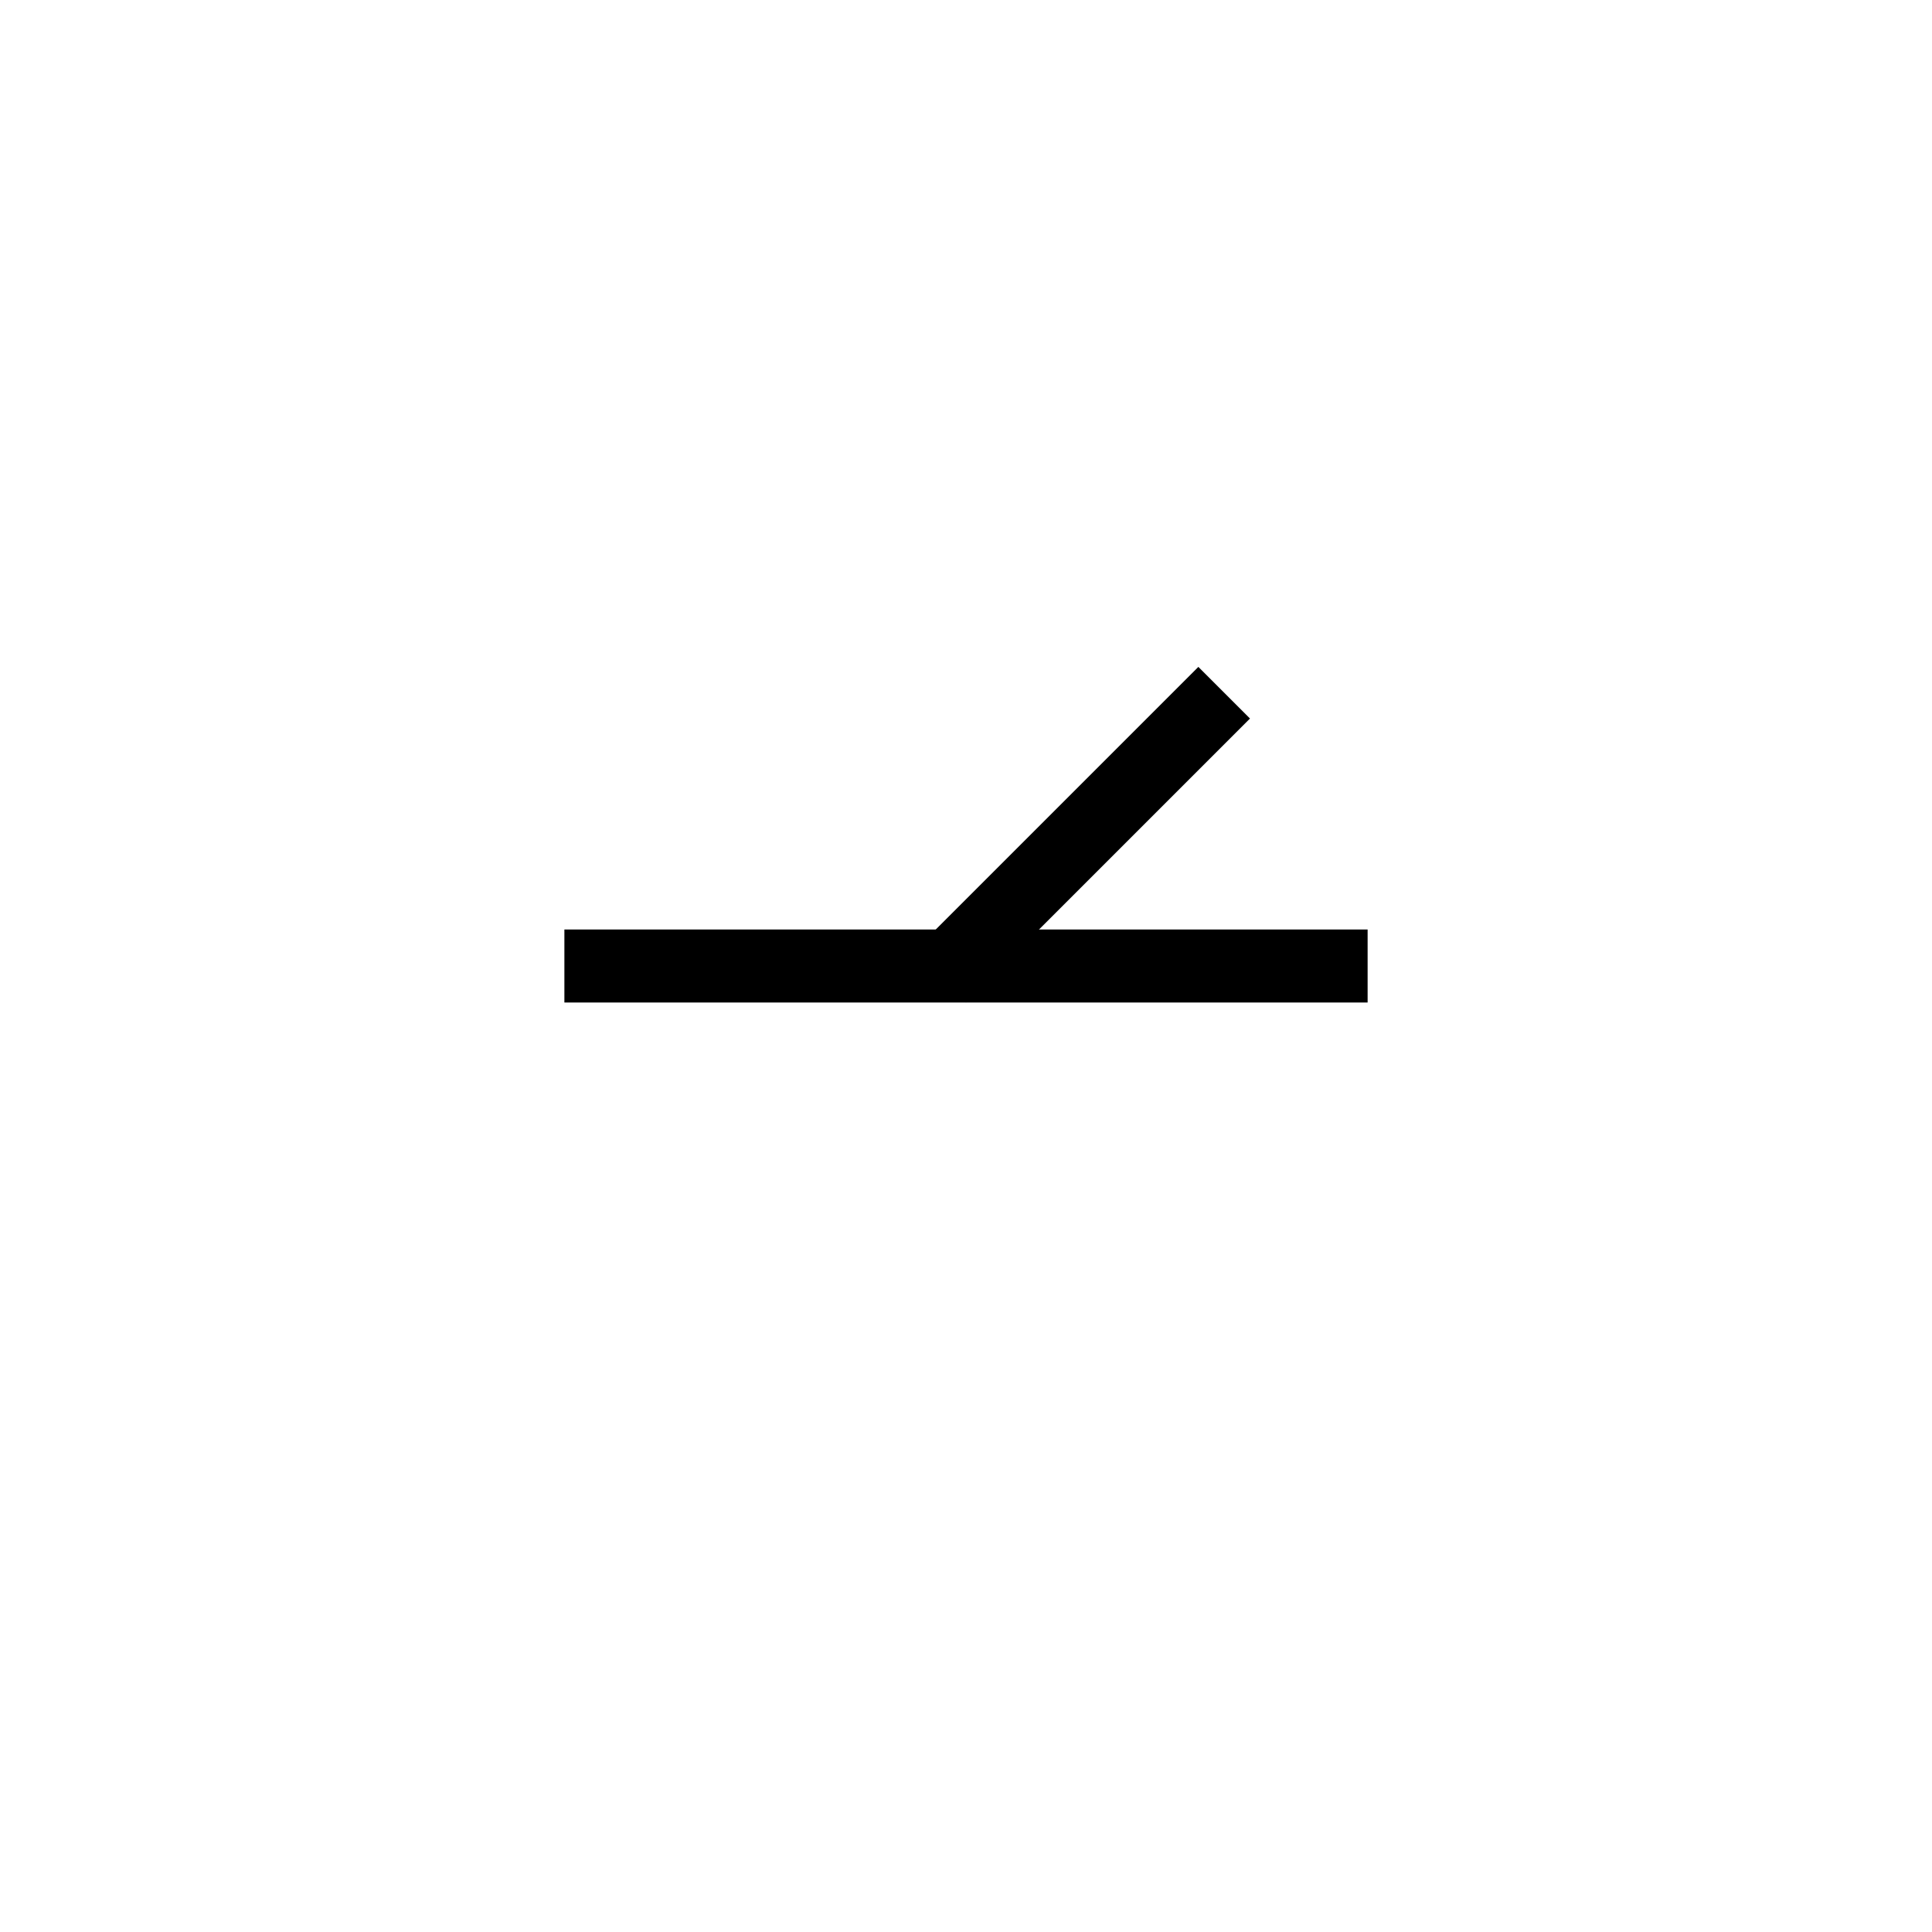
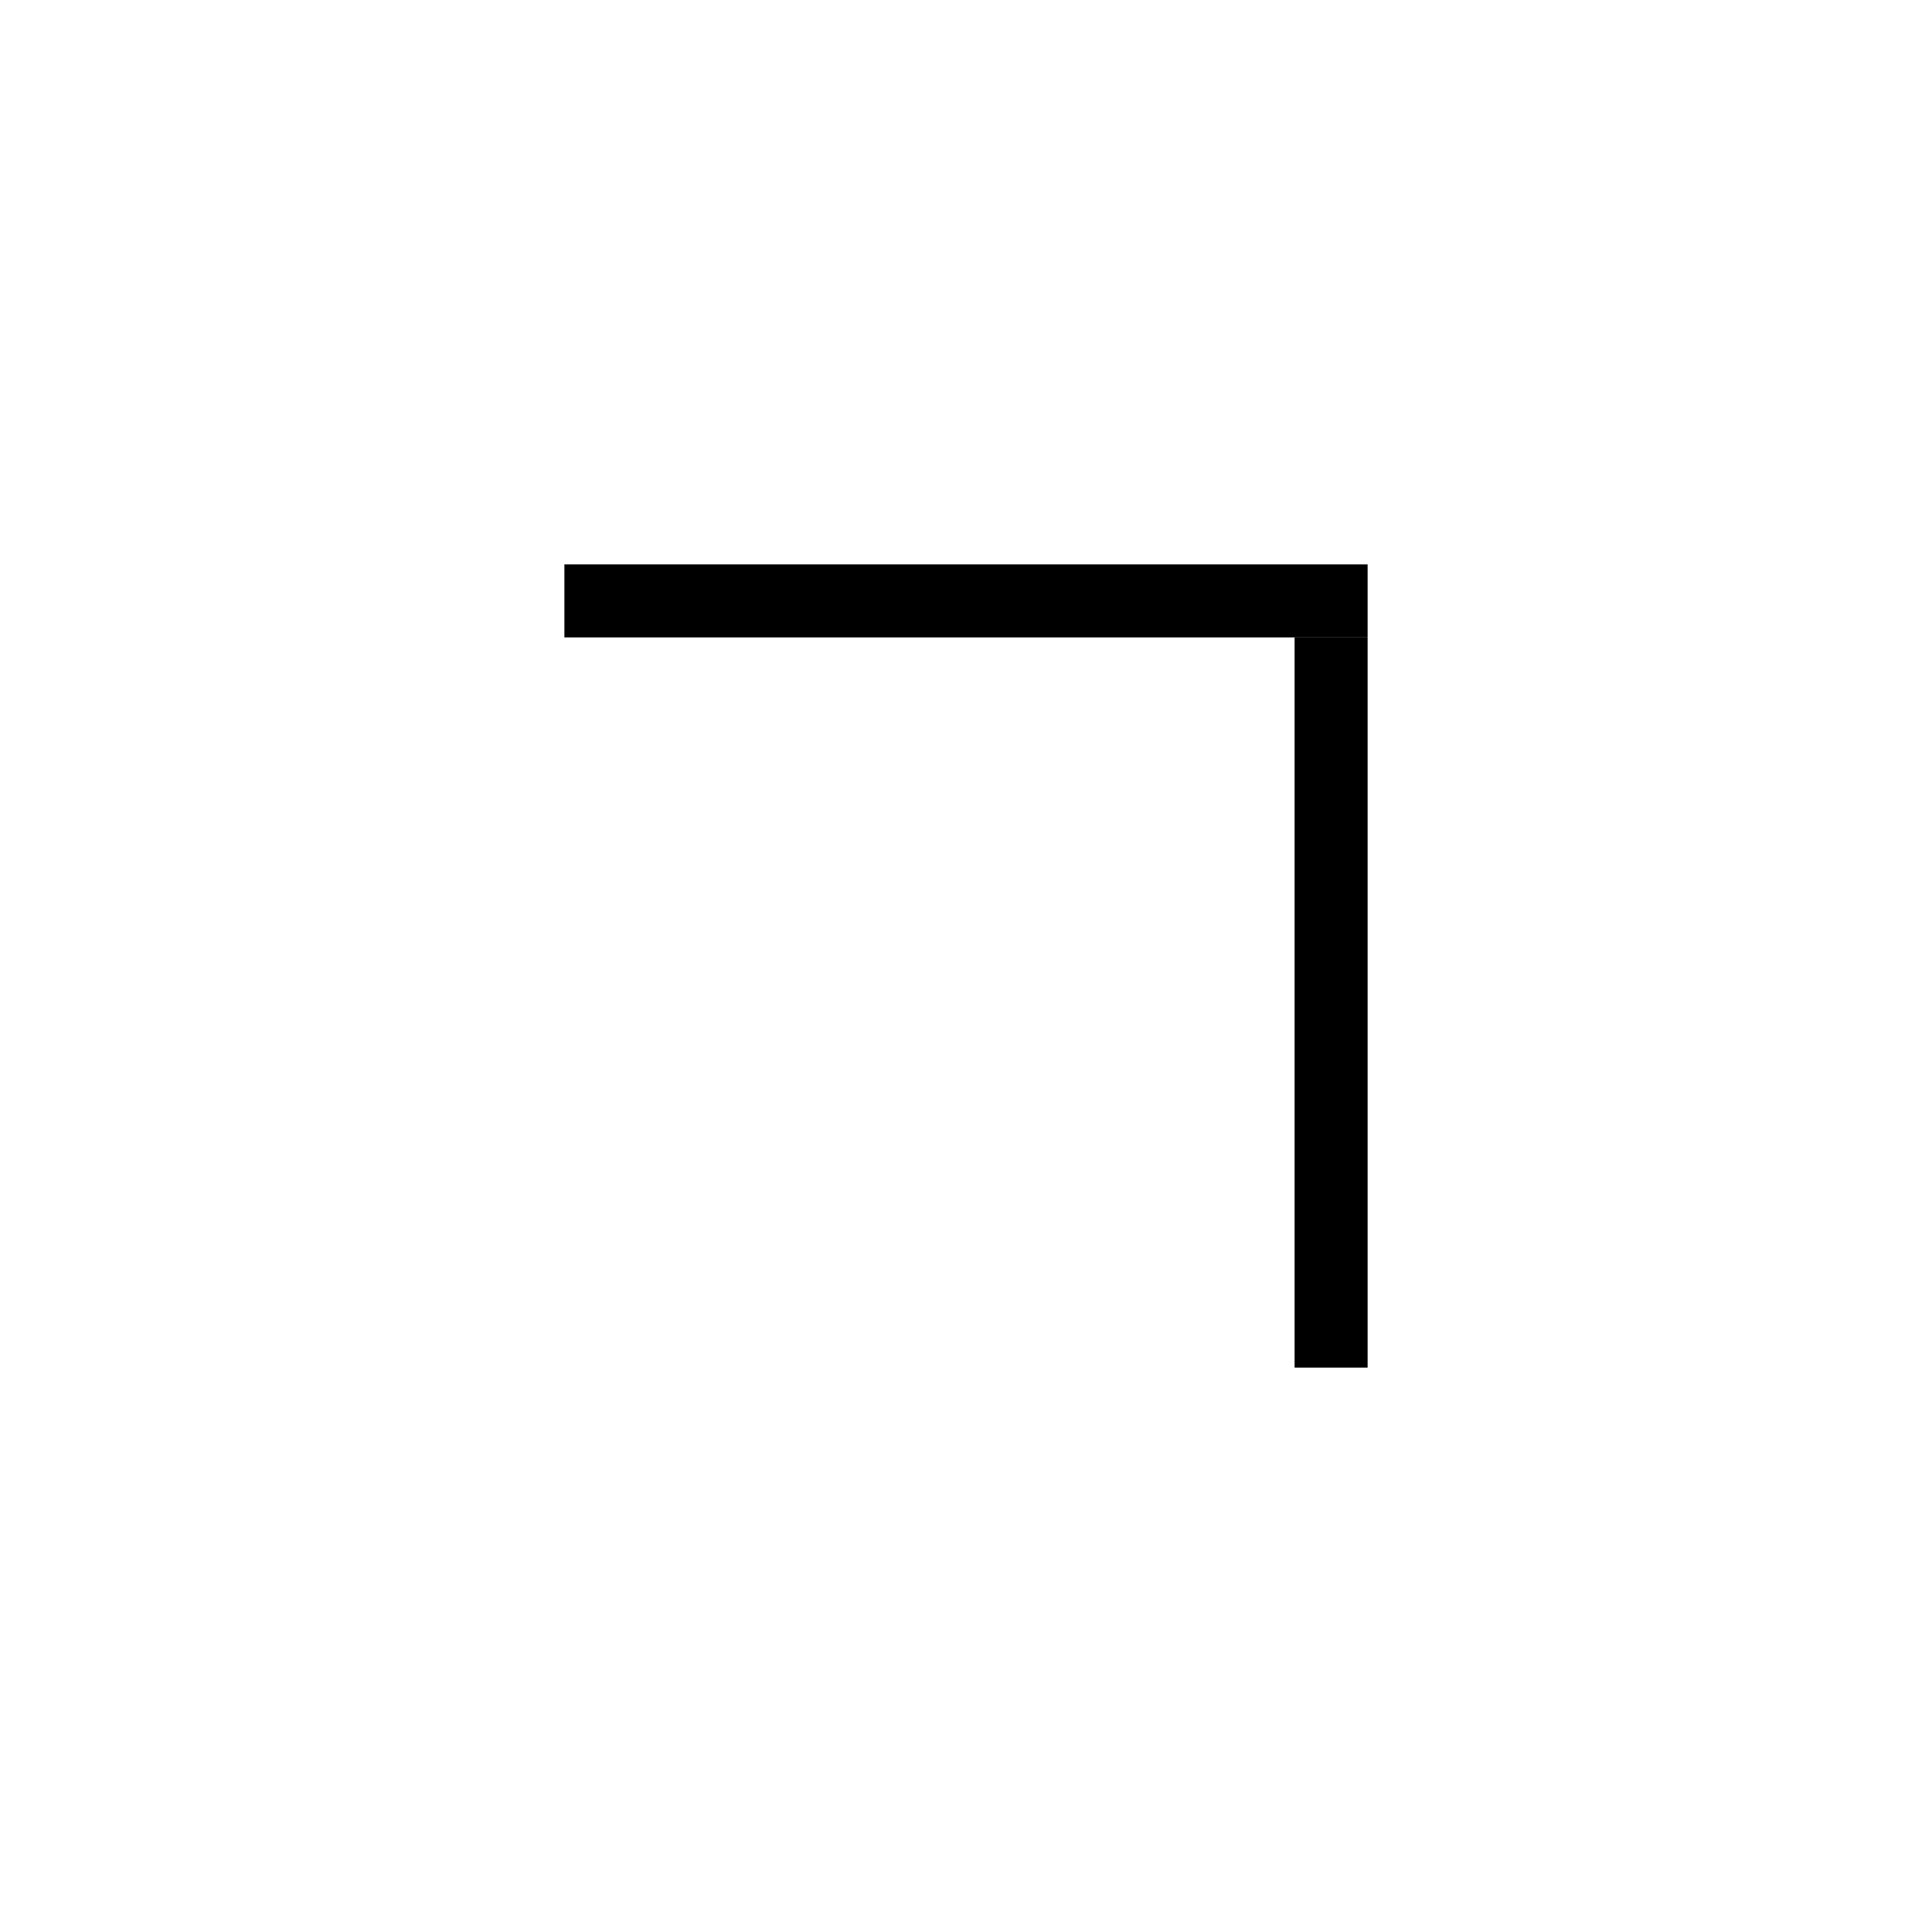
<svg xmlns="http://www.w3.org/2000/svg" width="1000" height="1000" viewBox="0 0 250 250" version="1.1" id="svg1">
  <defs id="defs1" />
  <g id="layer1">
-     <rect style="display:inline;opacity:1;fill:#000000;stroke:none;stroke-width:0.181" id="rect1" width="9.449" height="103.937" x="120.276" y="-176.969" transform="rotate(90)" />
-     <rect style="fill:#000000;stroke:none;stroke-width:0.135" id="rect2" width="9.449" height="51.968" x="170.669" y="-48.628" transform="rotate(45)" />
+     <g id="g3" transform="matrix(0,1,1,0,46.19493,-0.08953385)">
+       <rect style="fill:#000000;stroke:none;stroke-width:0.181" id="rect1" width="9.449" height="103.937" x="0.09" y="0.09" transform="translate(73.0315,26.74704)" />
+       <rect style="opacity:1;fill:#000000;stroke:none;stroke-width:0;stroke-dasharray:none" id="rect2" width="9.449" height="94.488" x="94.578" y="-104.027" transform="rotate(90,23.14223,49.88927)" />
+     </g>
  </g>
</svg>
